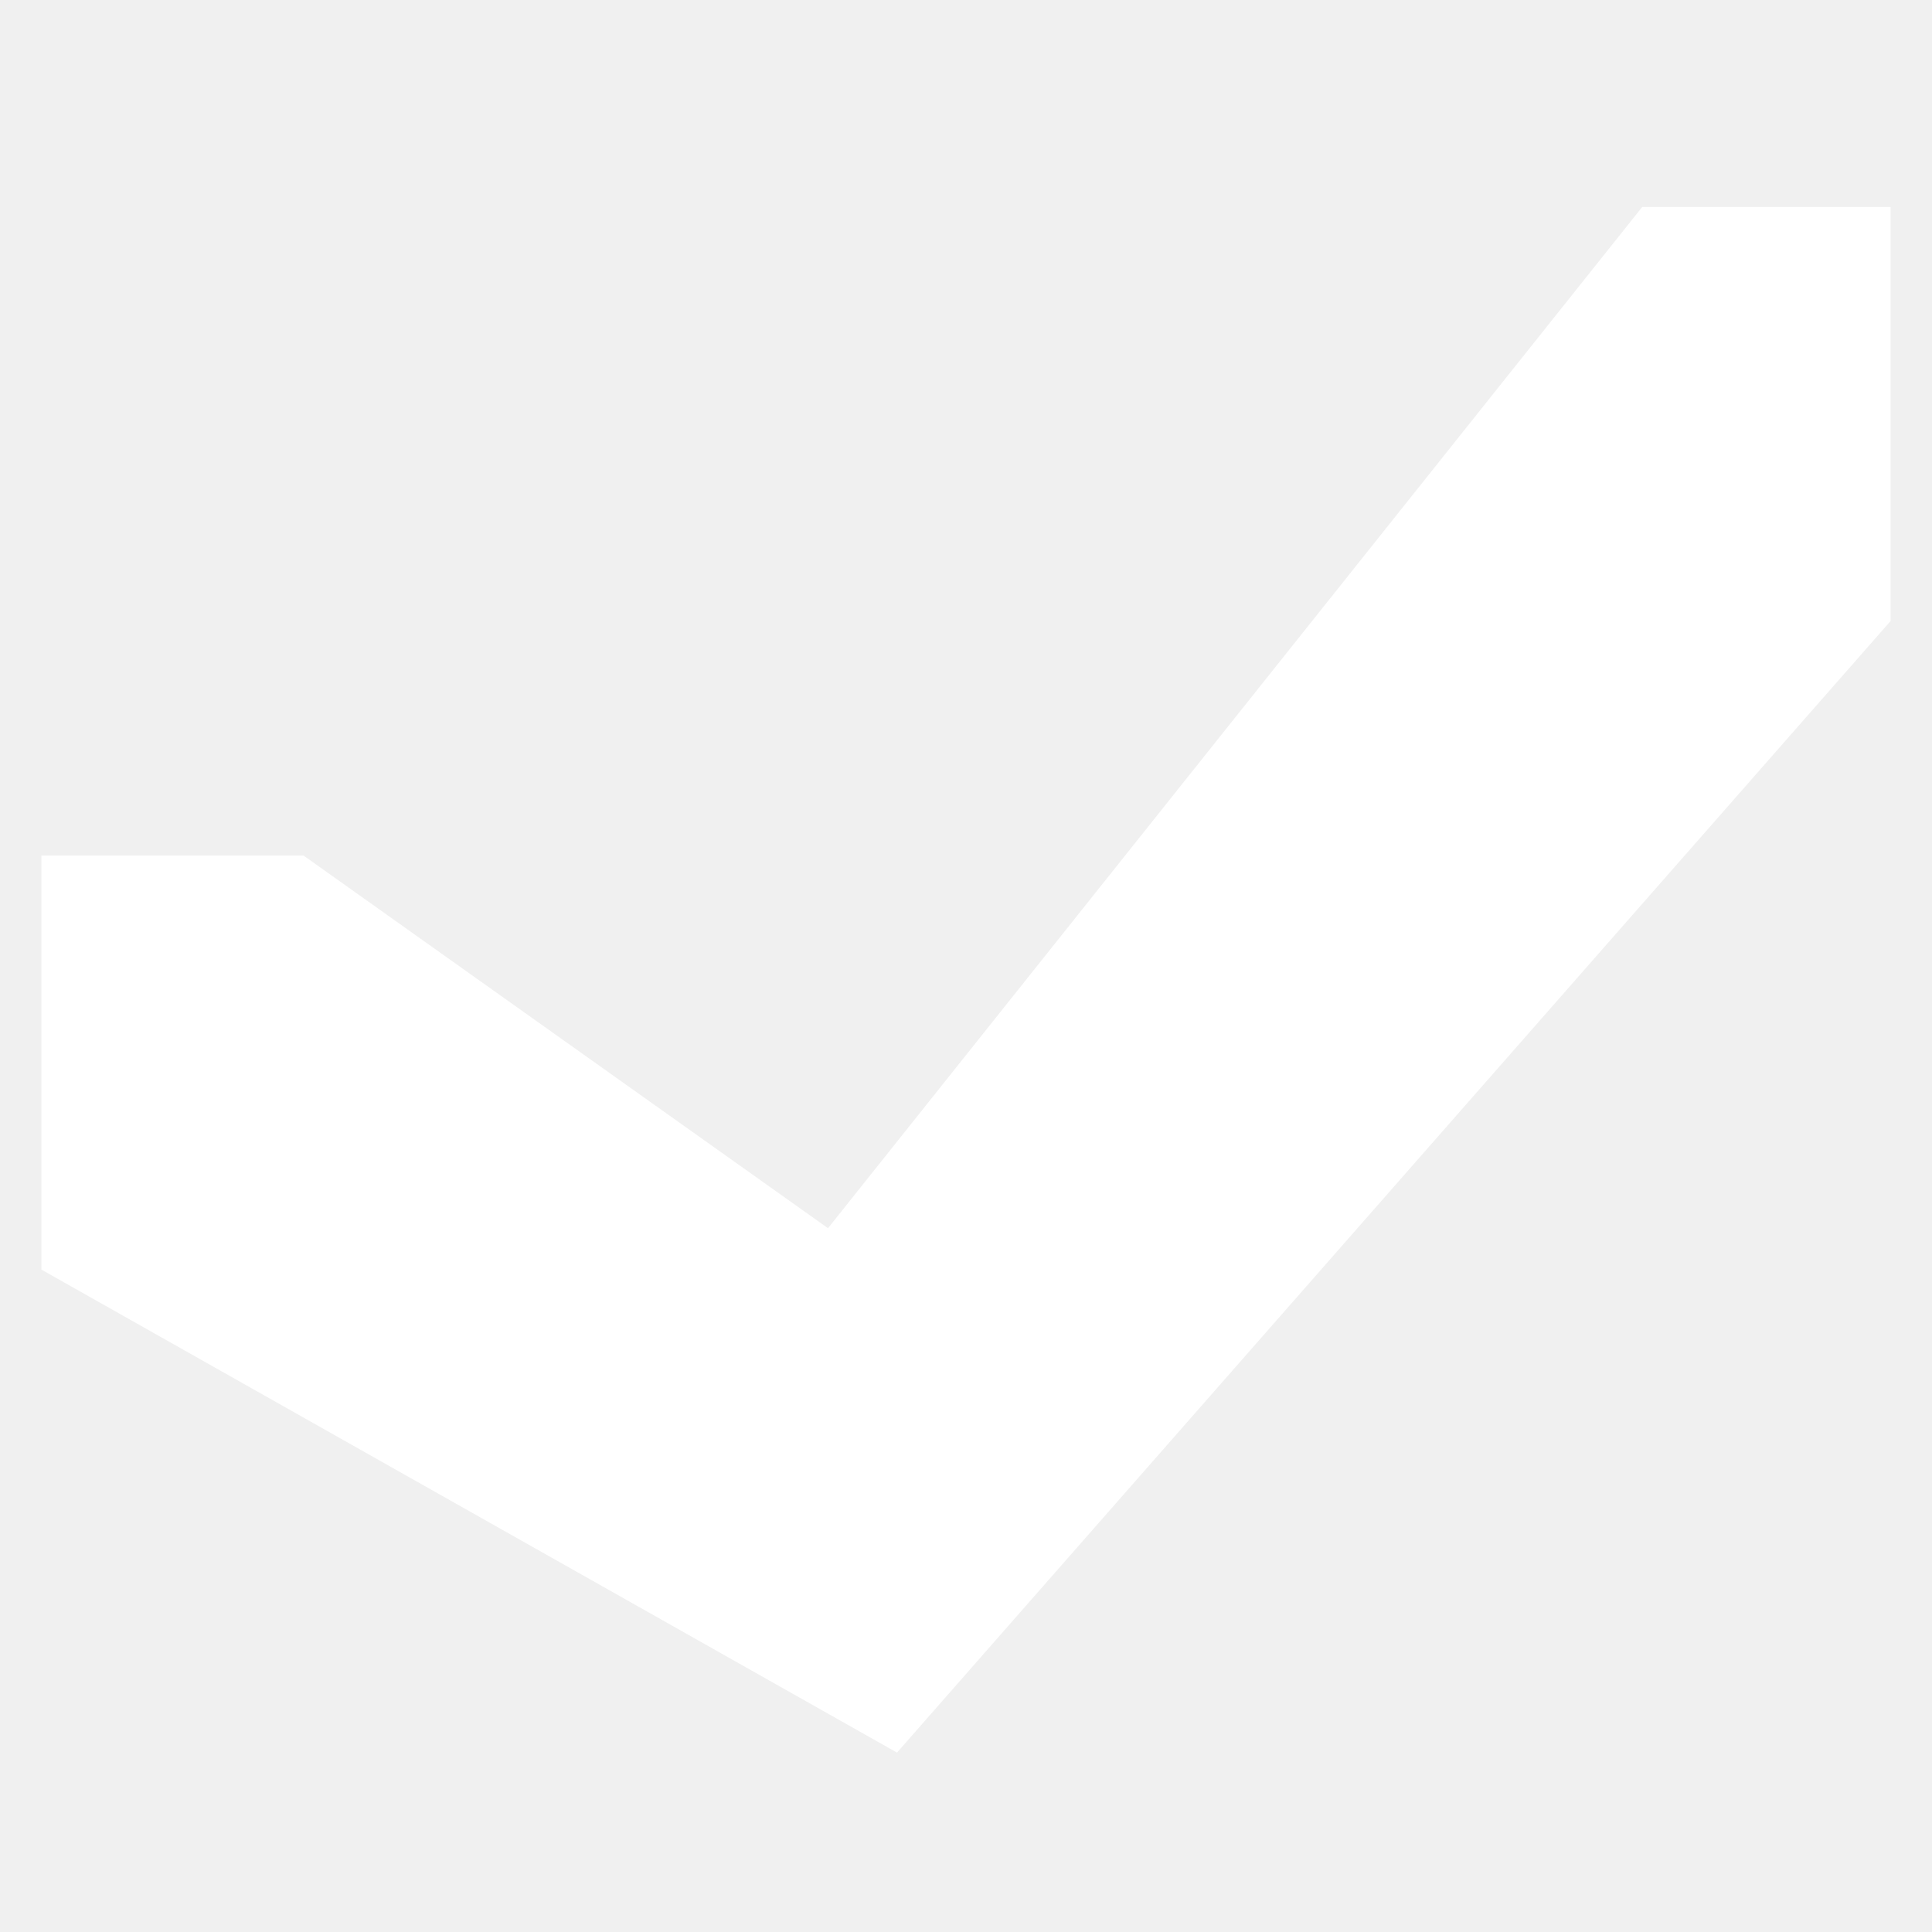
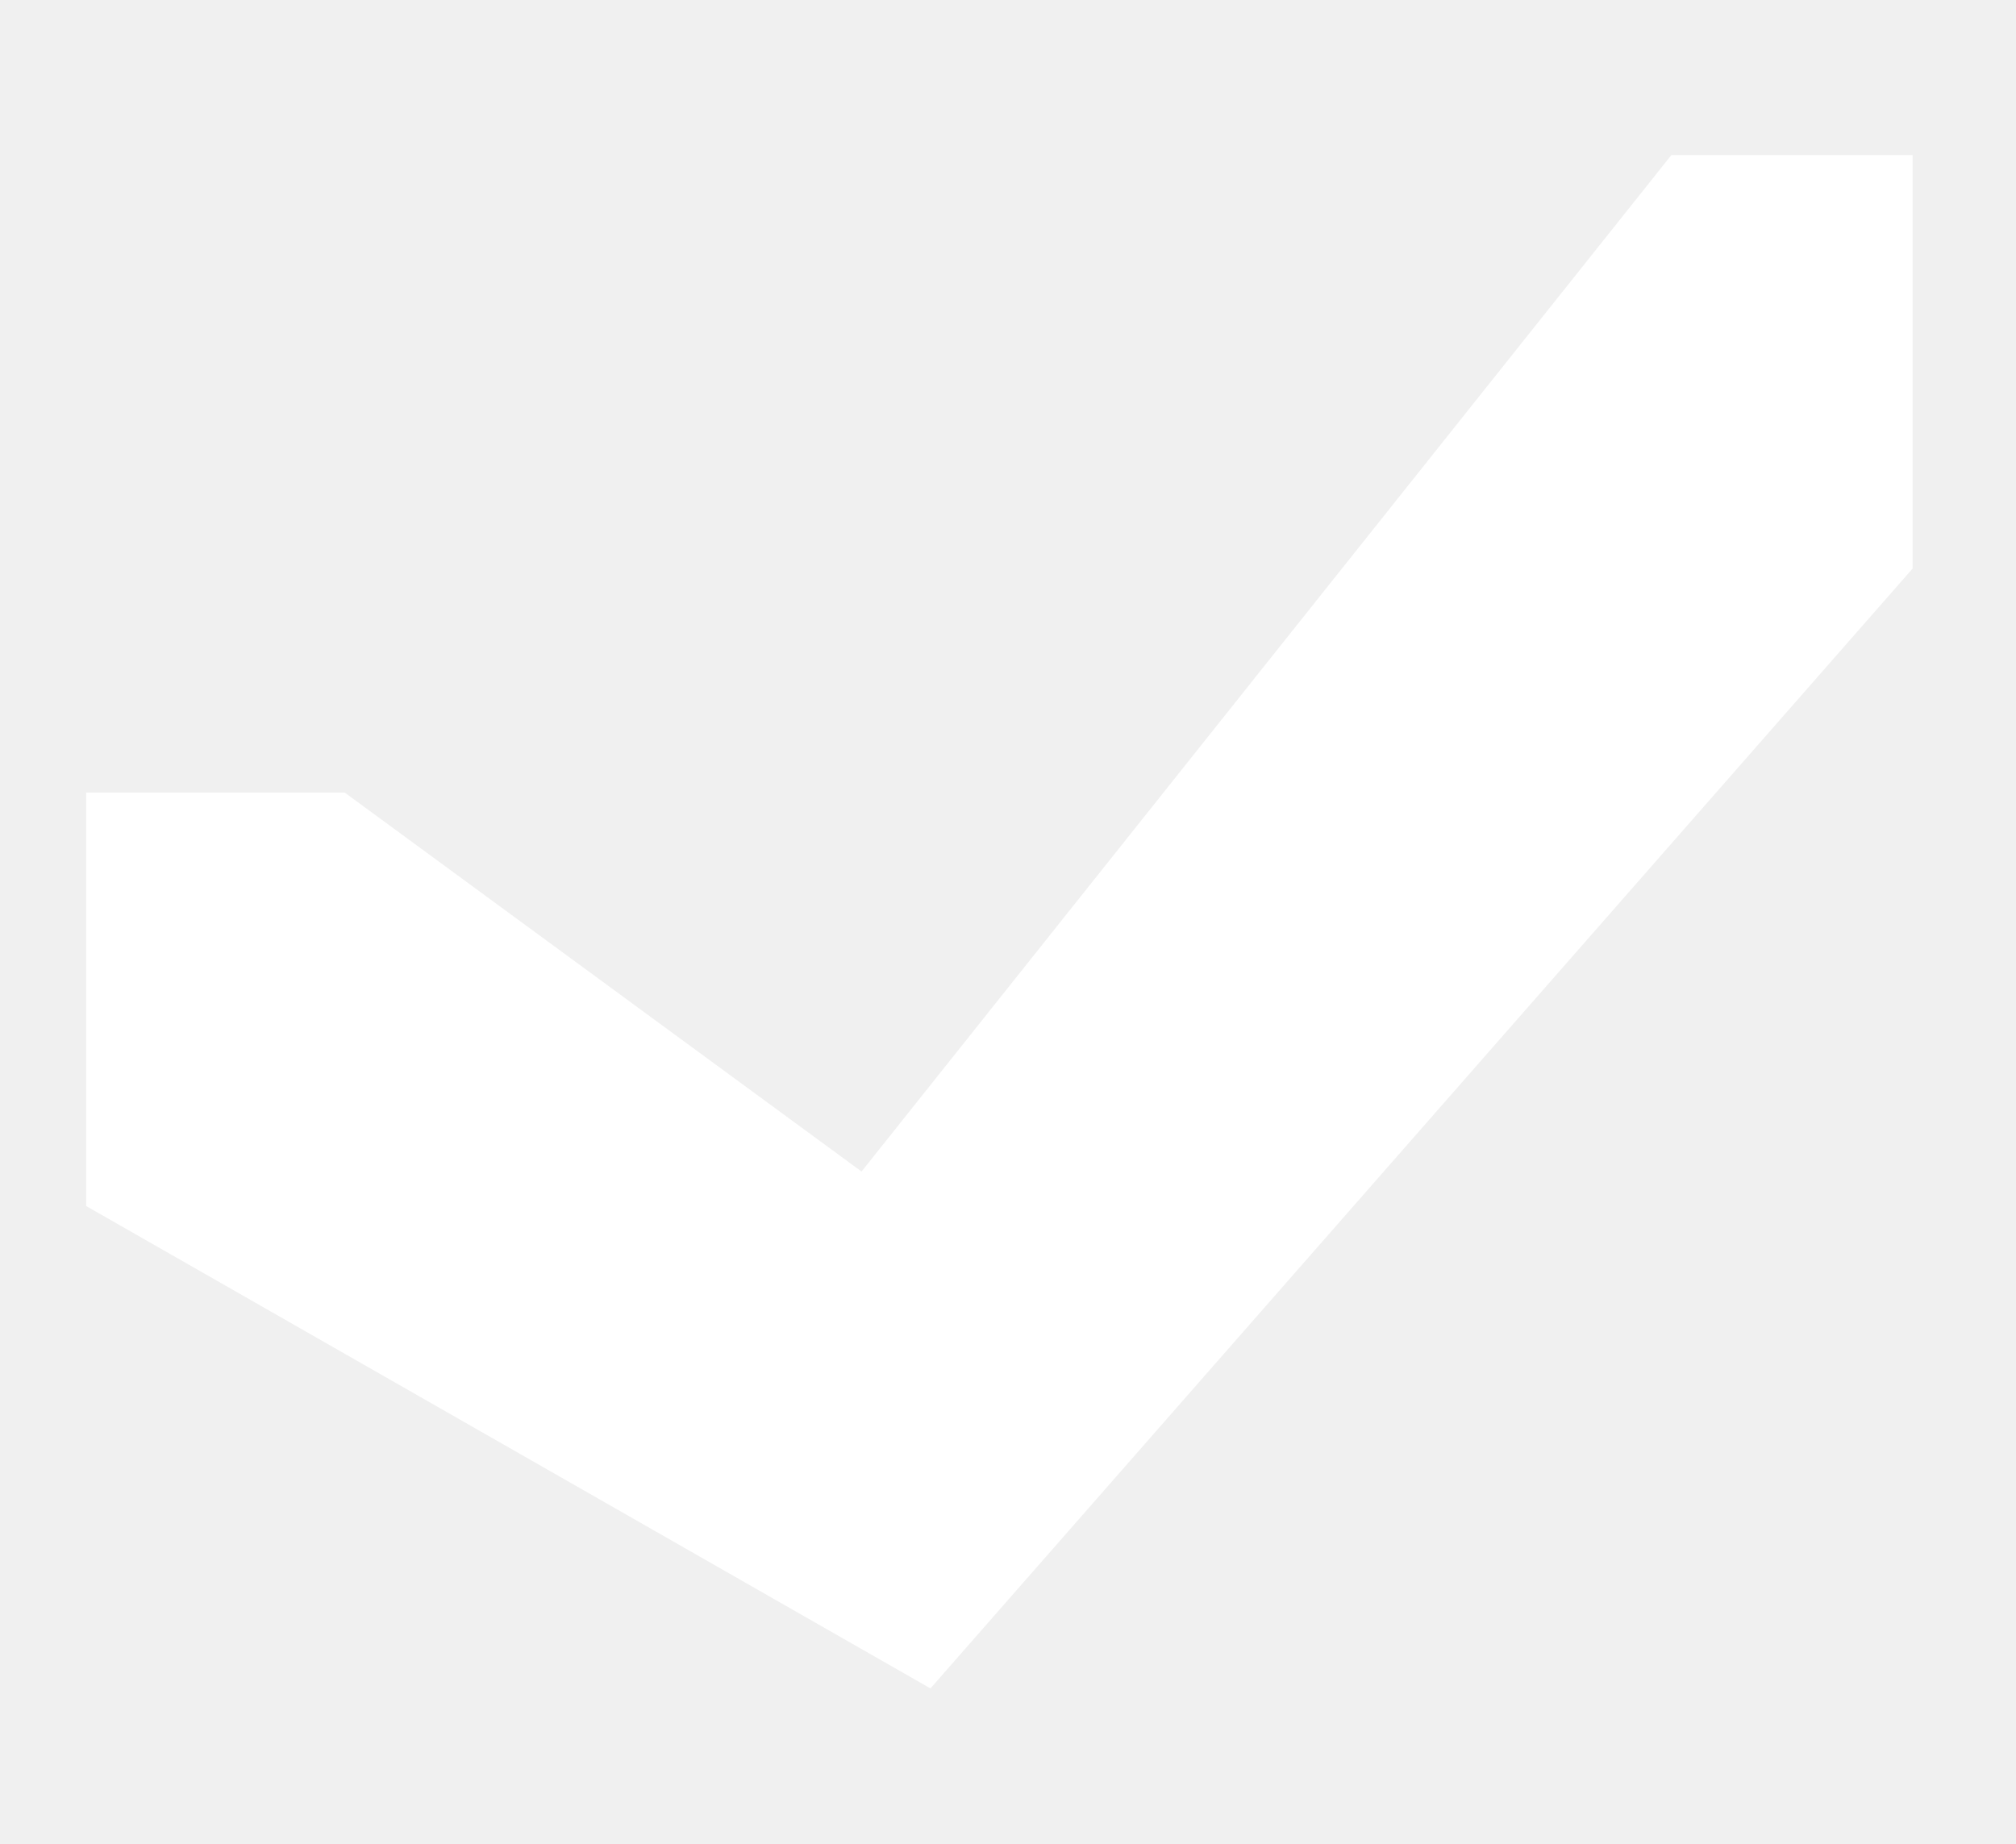
- <svg xmlns="http://www.w3.org/2000/svg" version="1.1" id="Слой_1" x="0px" y="0px" viewBox="0 0 14 14" style="enable-background:new 0 0 14 14;" xml:space="preserve">
+ <svg xmlns="http://www.w3.org/2000/svg" version="1.1" id="Слой_1" x="0px" y="0px" viewBox="0 0 11.7 10.7" style="enable-background:new 0 0 11.7 10.7;" xml:space="preserve">
  <style type="text/css">
	.st0{fill:#FFFFFF;}
</style>
-   <path id="check" class="st0" d="M0.3,6.2v3l6.2,3.5l7.2-8.2v-3h-1.8L6,8.9L2.2,6.2L0.3,6.2z" />
+   <path id="check" class="st0" d="M0.5,4.6V7l4.9,2.8l5.7-6.5V0.9H9.7L5,6.8L2,4.6H0.5z" />
</svg>
